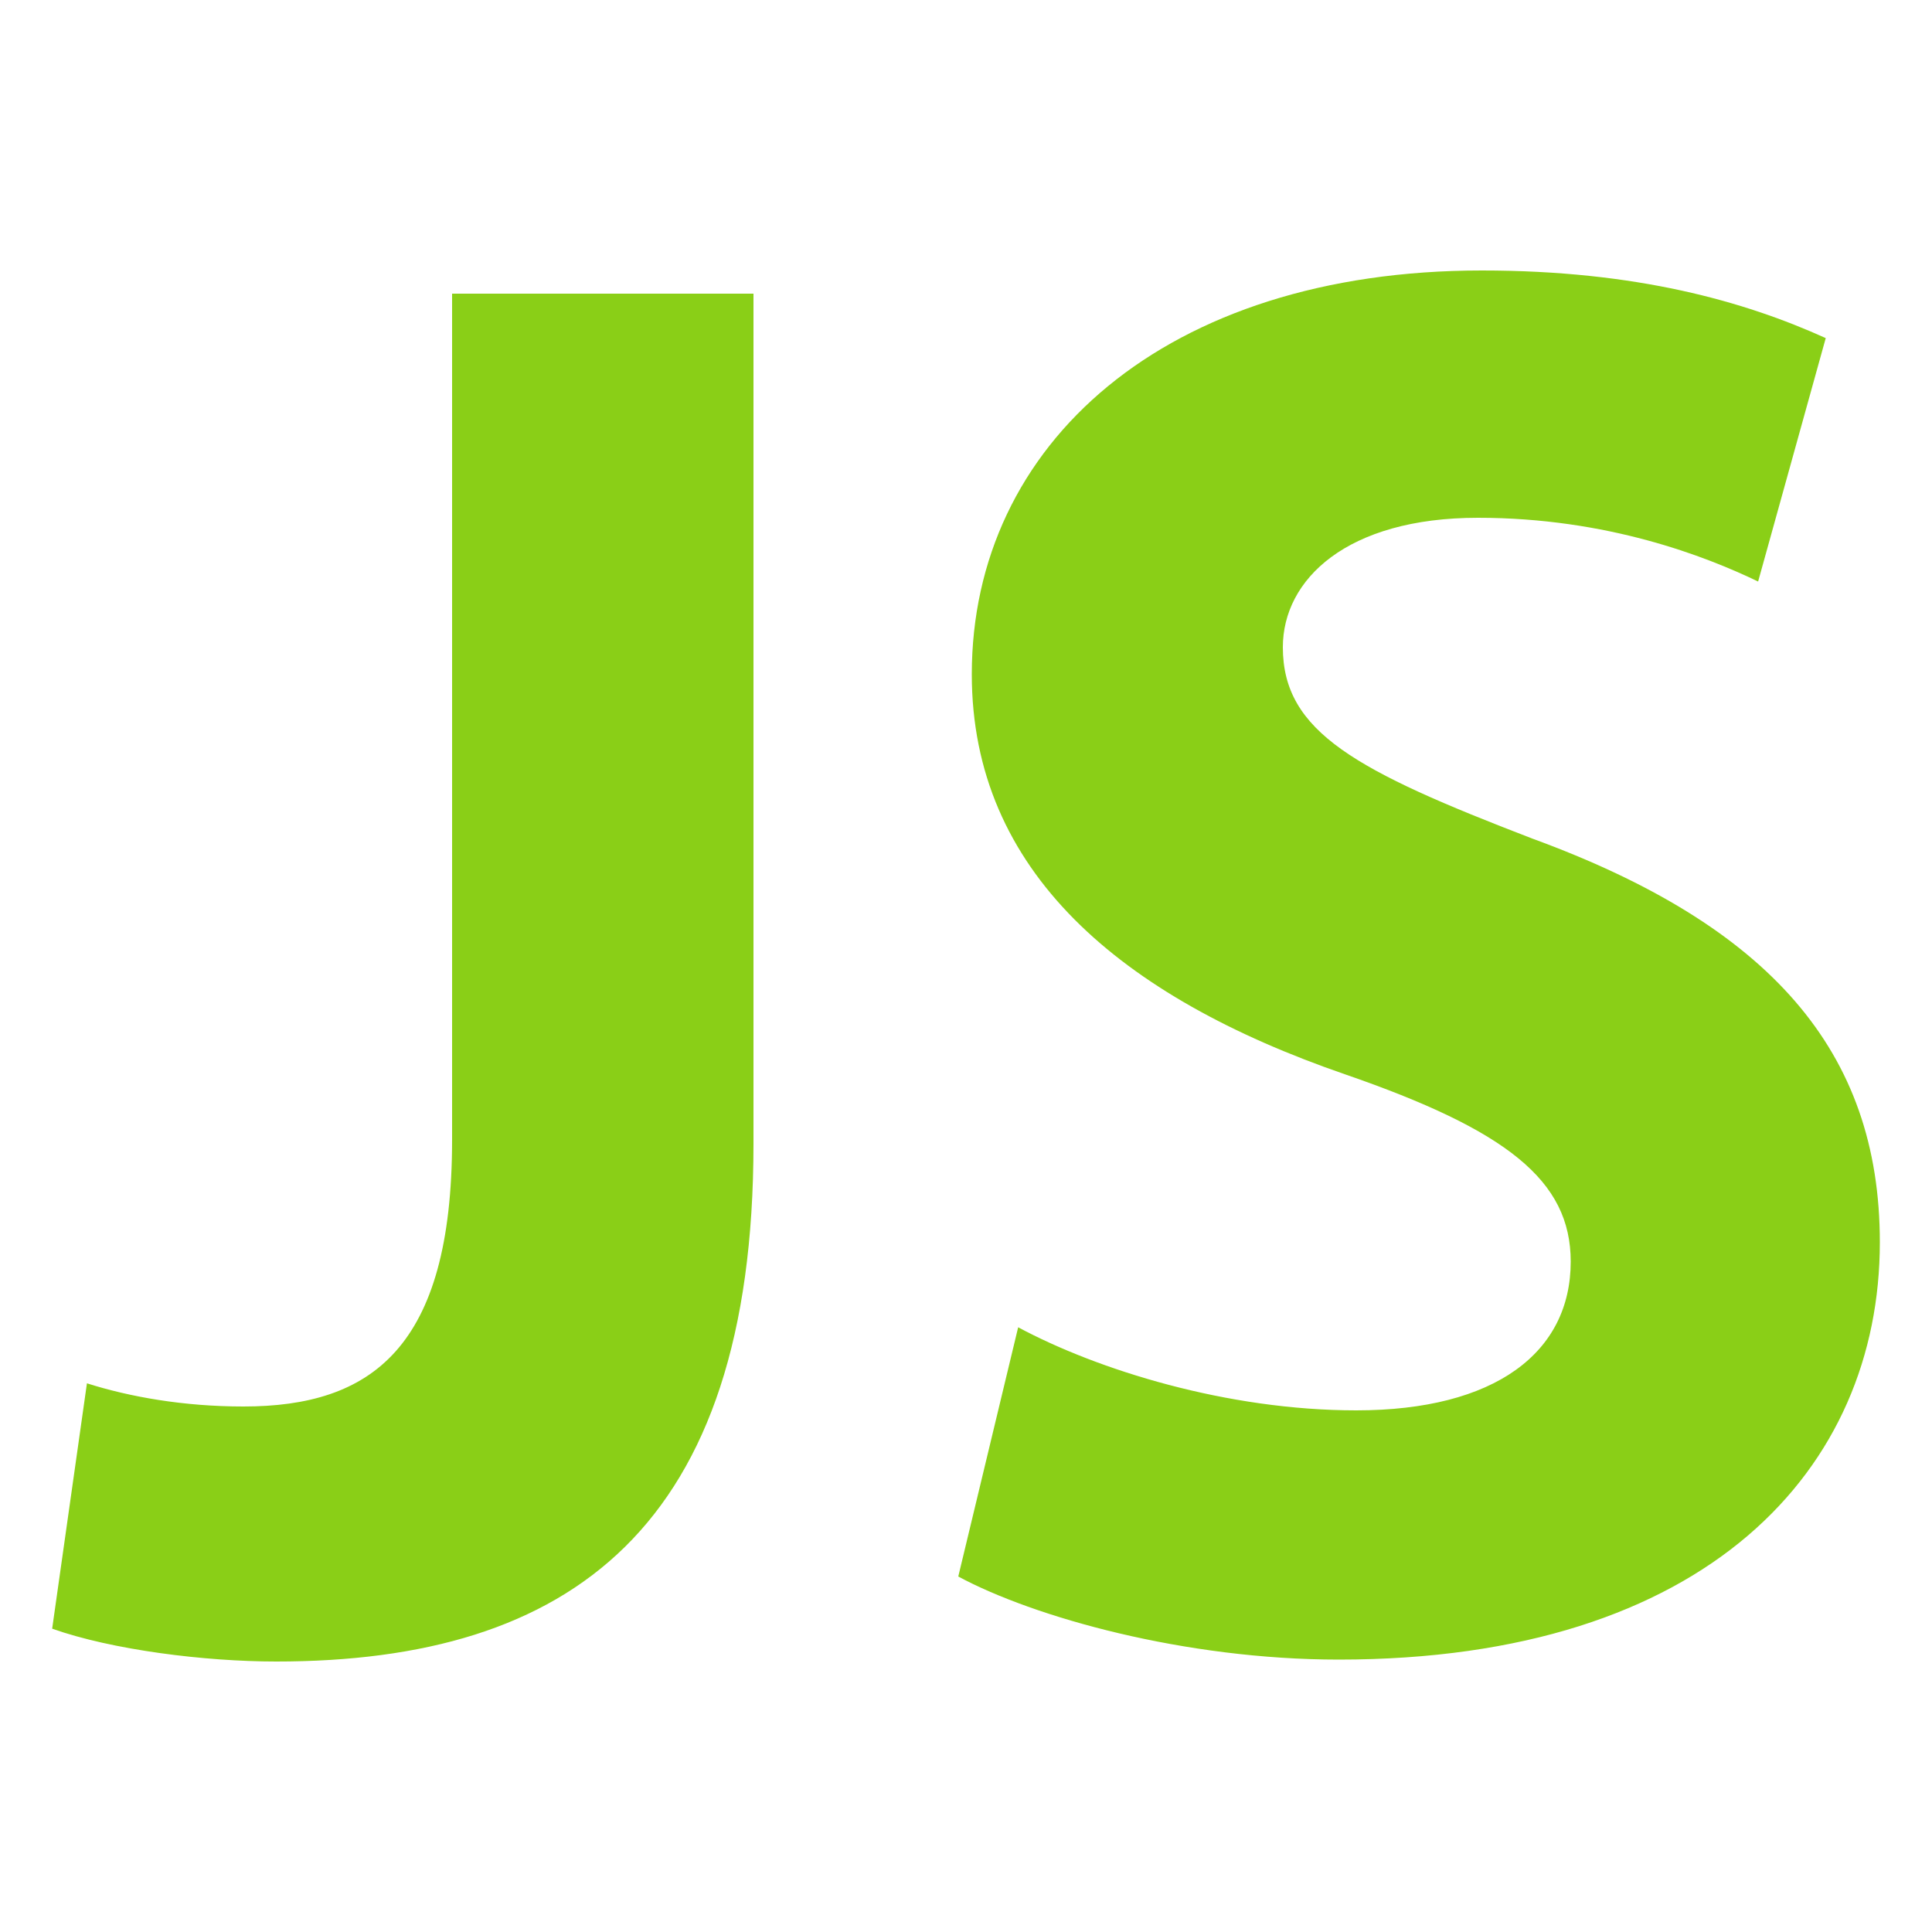
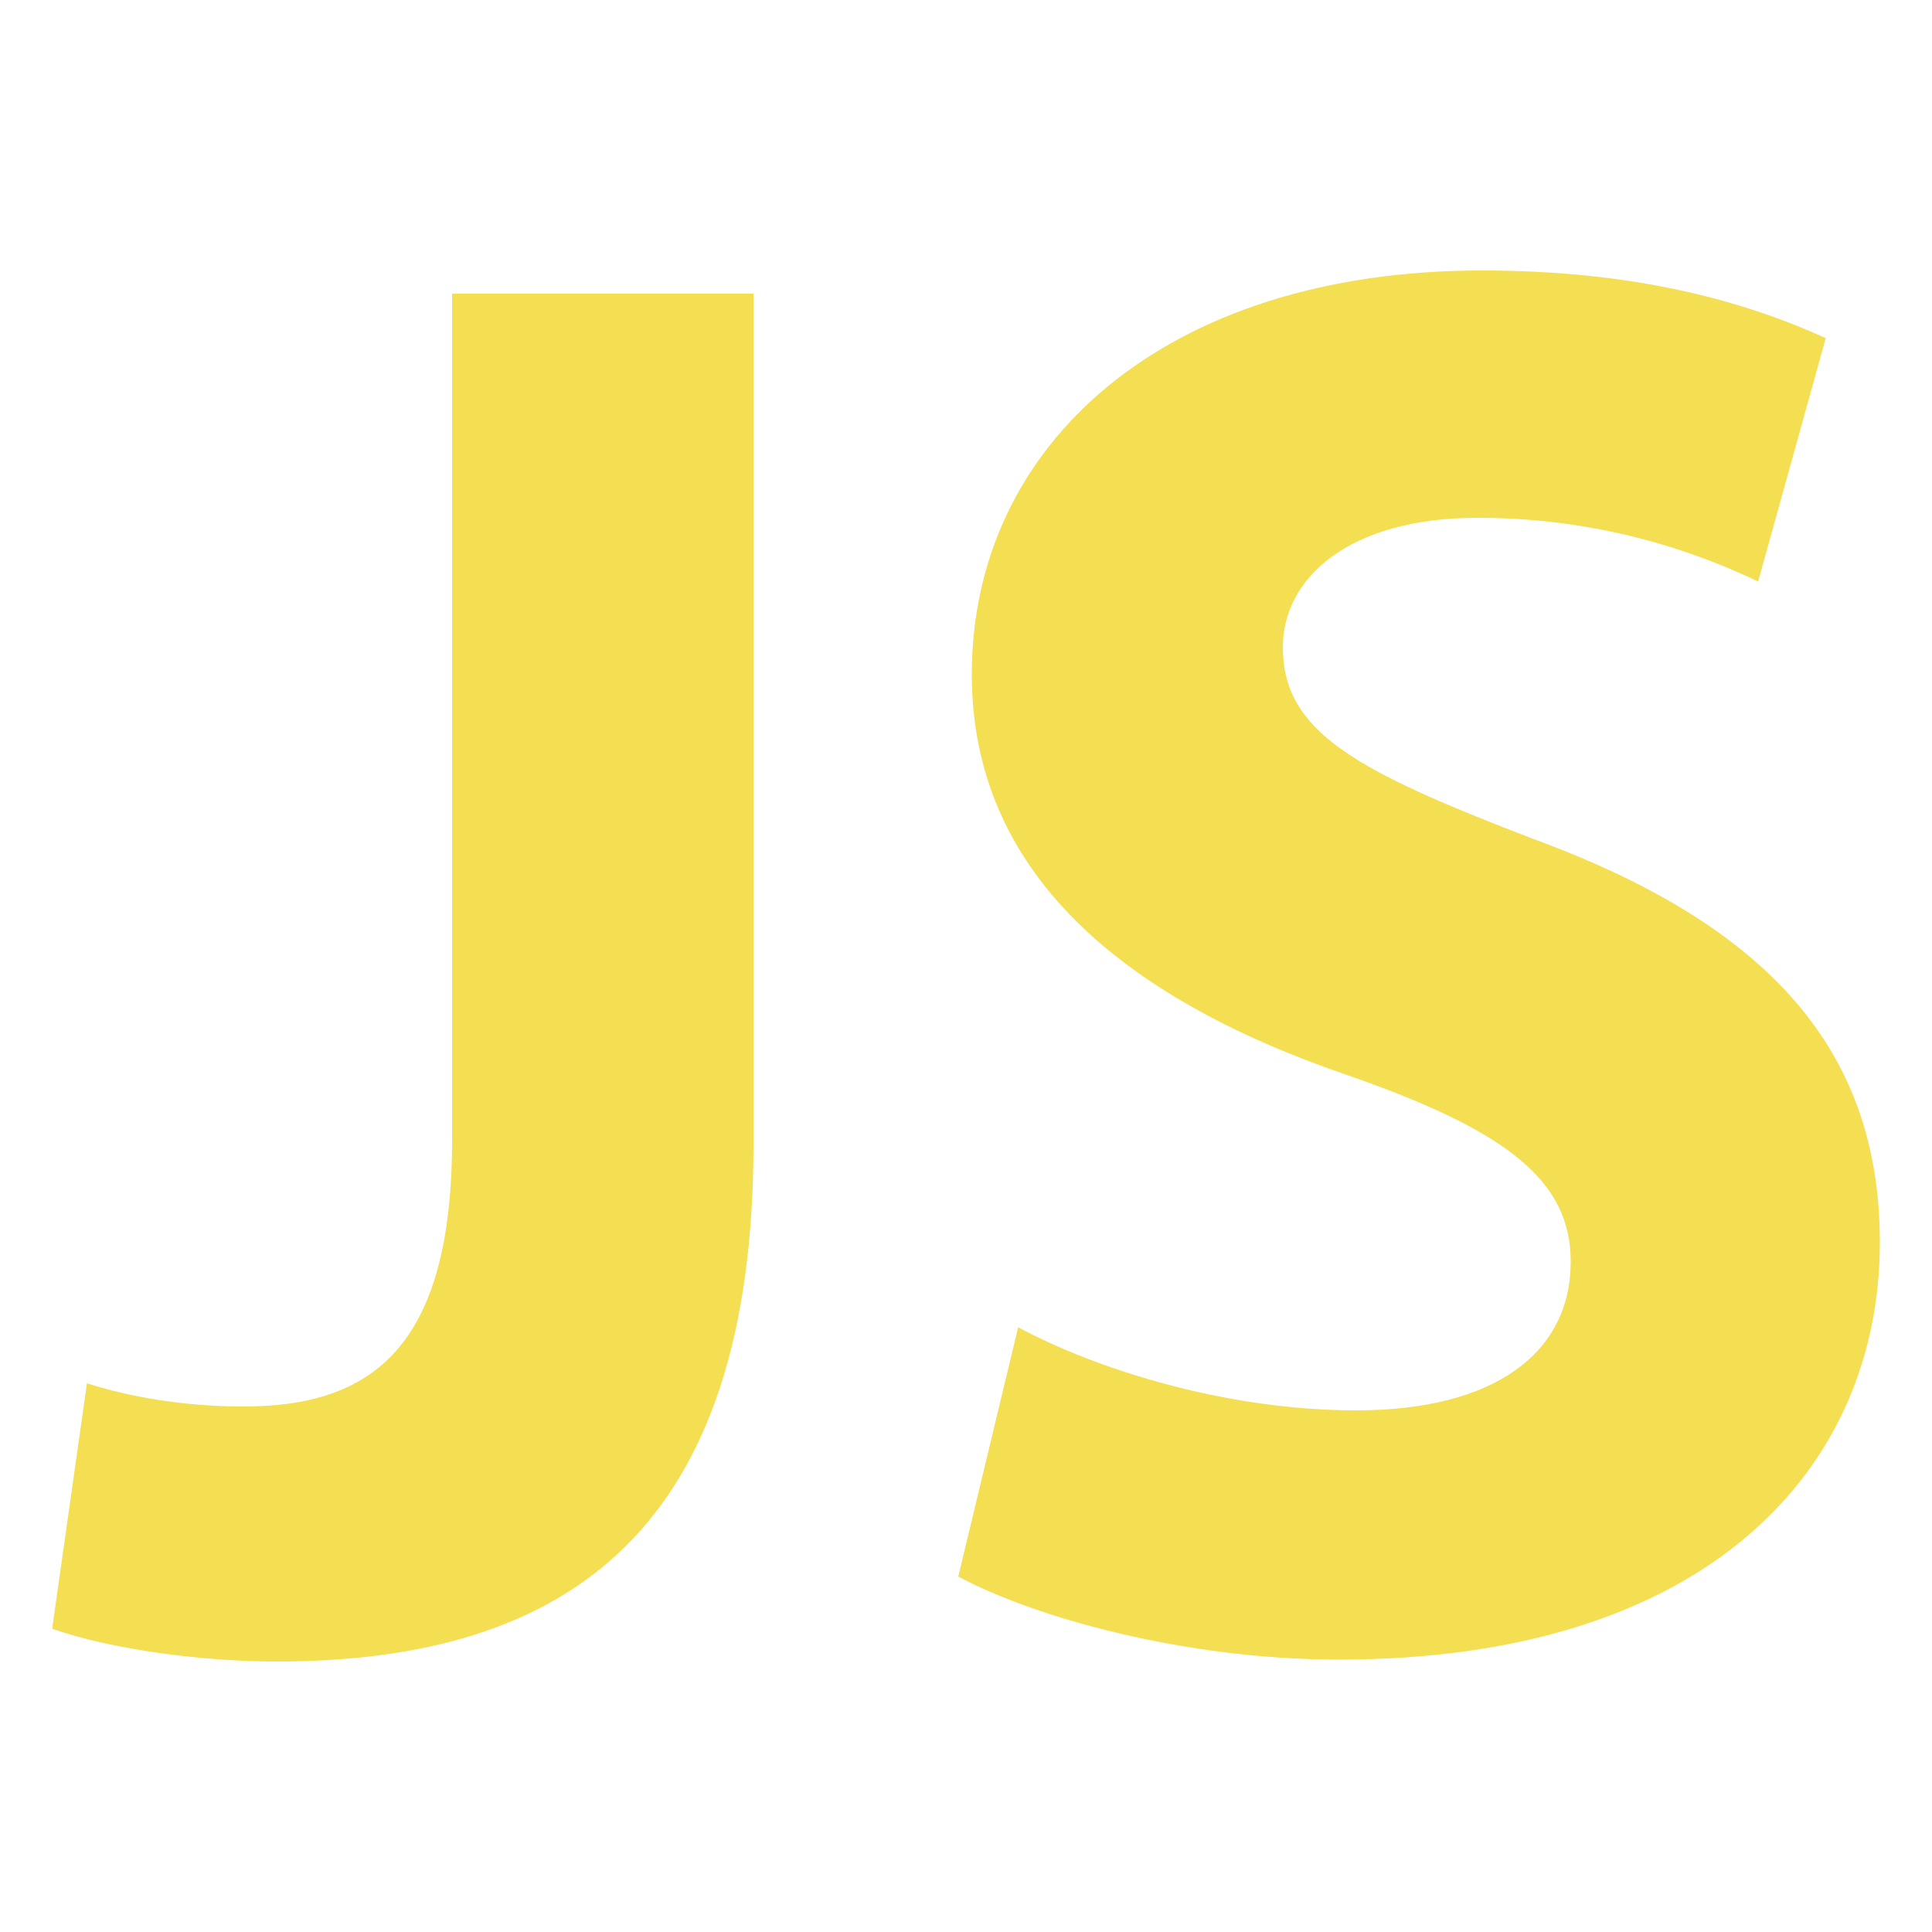
<svg xmlns="http://www.w3.org/2000/svg" viewBox="0 0 100 100">
-   <path d="M23.3 15.2H39v44C39 79.1 29.5 86 14.3 86c-3.7 0-8.5-.6-11.6-1.7l1.8-12.7c2.2.7 5 1.2 8.1 1.2 6.6 0 10.8-3 10.8-13.8V15.2h-.1zm29.4 53.5c4.1 2.2 10.8 4.3 17.5 4.3 7.2 0 11.1-3 11.1-7.7 0-4.2-3.3-6.8-11.7-9.7-11.6-4-19.3-10.5-19.3-20.7C50.3 23 60.3 14 76.7 14c8 0 13.6 1.6 17.8 3.5L91 30.1c-2.7-1.3-7.8-3.3-14.5-3.3-6.8 0-10.1 3.2-10.1 6.7 0 4.4 3.8 6.4 12.9 9.9 12.3 4.5 18 11 18 20.9 0 11.7-8.9 21.6-28 21.6-8 0-15.8-2.2-19.7-4.3l3.1-12.9z" fill="#8acf17" />
+   <path d="M23.3 15.2H39v44C39 79.1 29.5 86 14.3 86c-3.7 0-8.5-.6-11.6-1.7l1.8-12.7c2.2.7 5 1.2 8.1 1.2 6.6 0 10.8-3 10.8-13.8V15.2h-.1zm29.4 53.5c4.1 2.2 10.8 4.3 17.5 4.3 7.2 0 11.1-3 11.1-7.7 0-4.2-3.3-6.8-11.7-9.7-11.6-4-19.3-10.5-19.3-20.7C50.3 23 60.3 14 76.7 14c8 0 13.6 1.6 17.8 3.5L91 30.1c-2.7-1.3-7.8-3.3-14.5-3.3-6.8 0-10.1 3.2-10.1 6.7 0 4.4 3.8 6.4 12.9 9.9 12.3 4.5 18 11 18 20.9 0 11.7-8.9 21.6-28 21.6-8 0-15.8-2.2-19.7-4.3l3.1-12.9z" fill="#f4de51" />
</svg>
